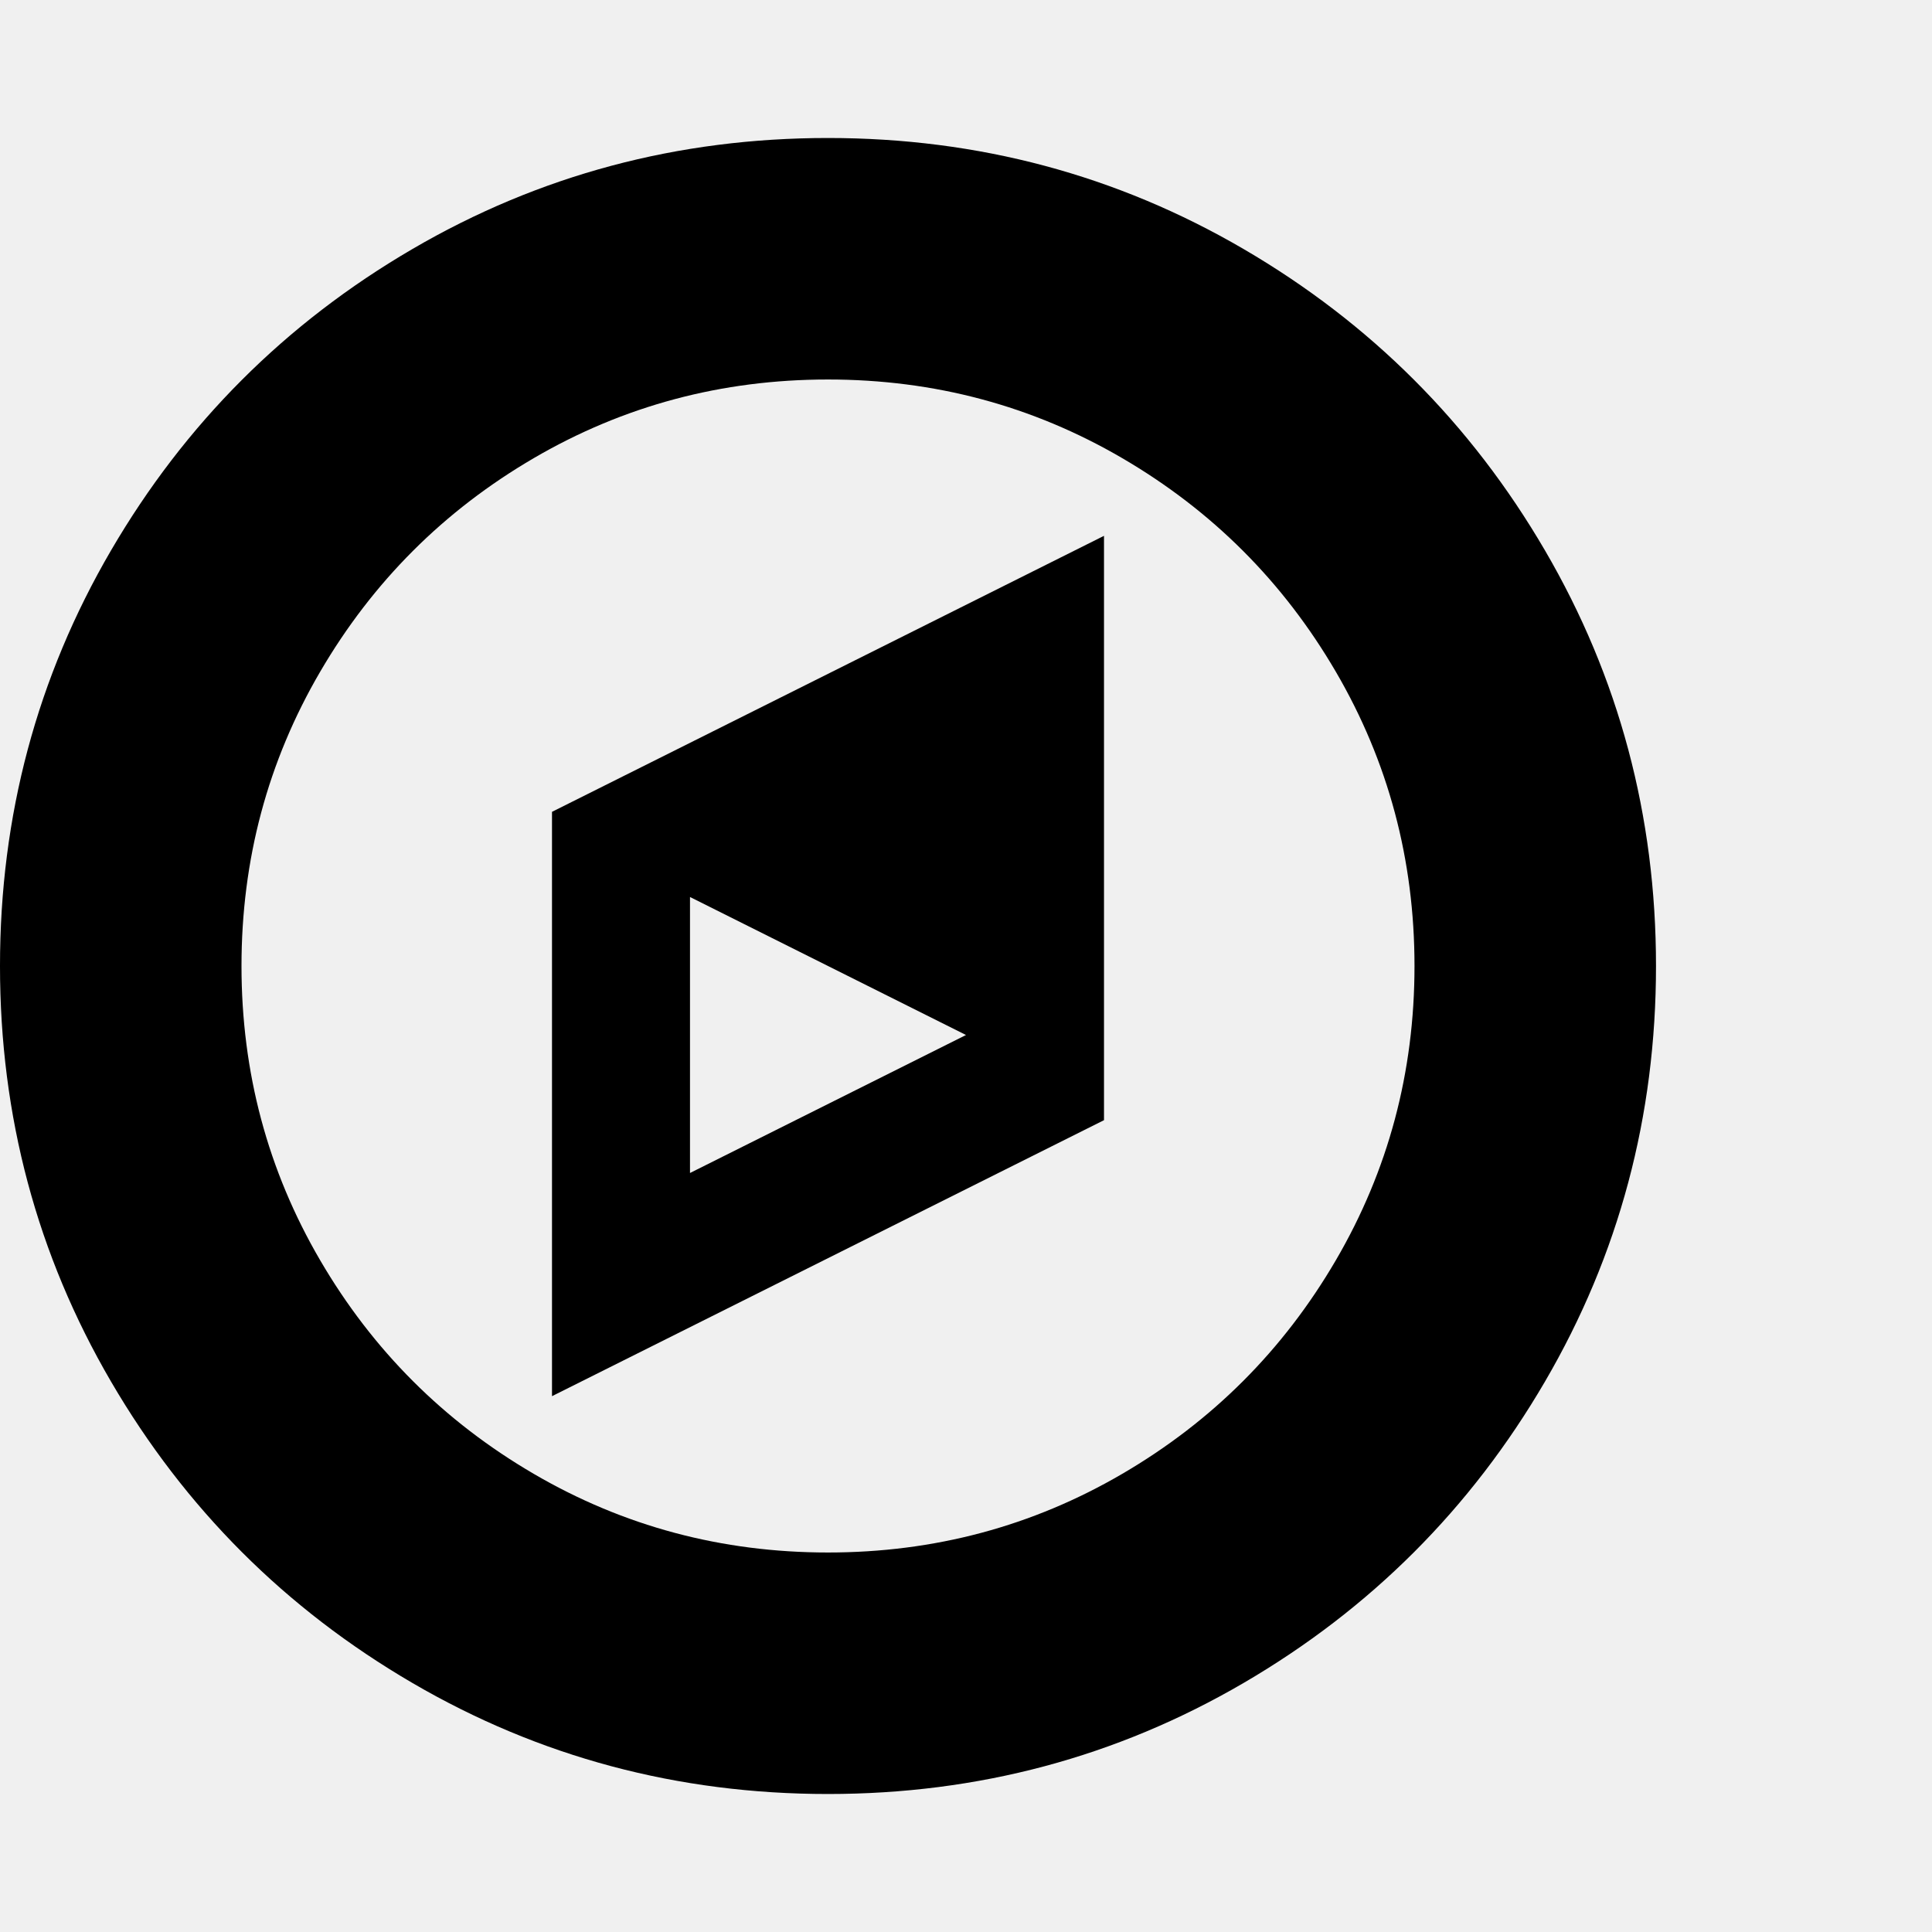
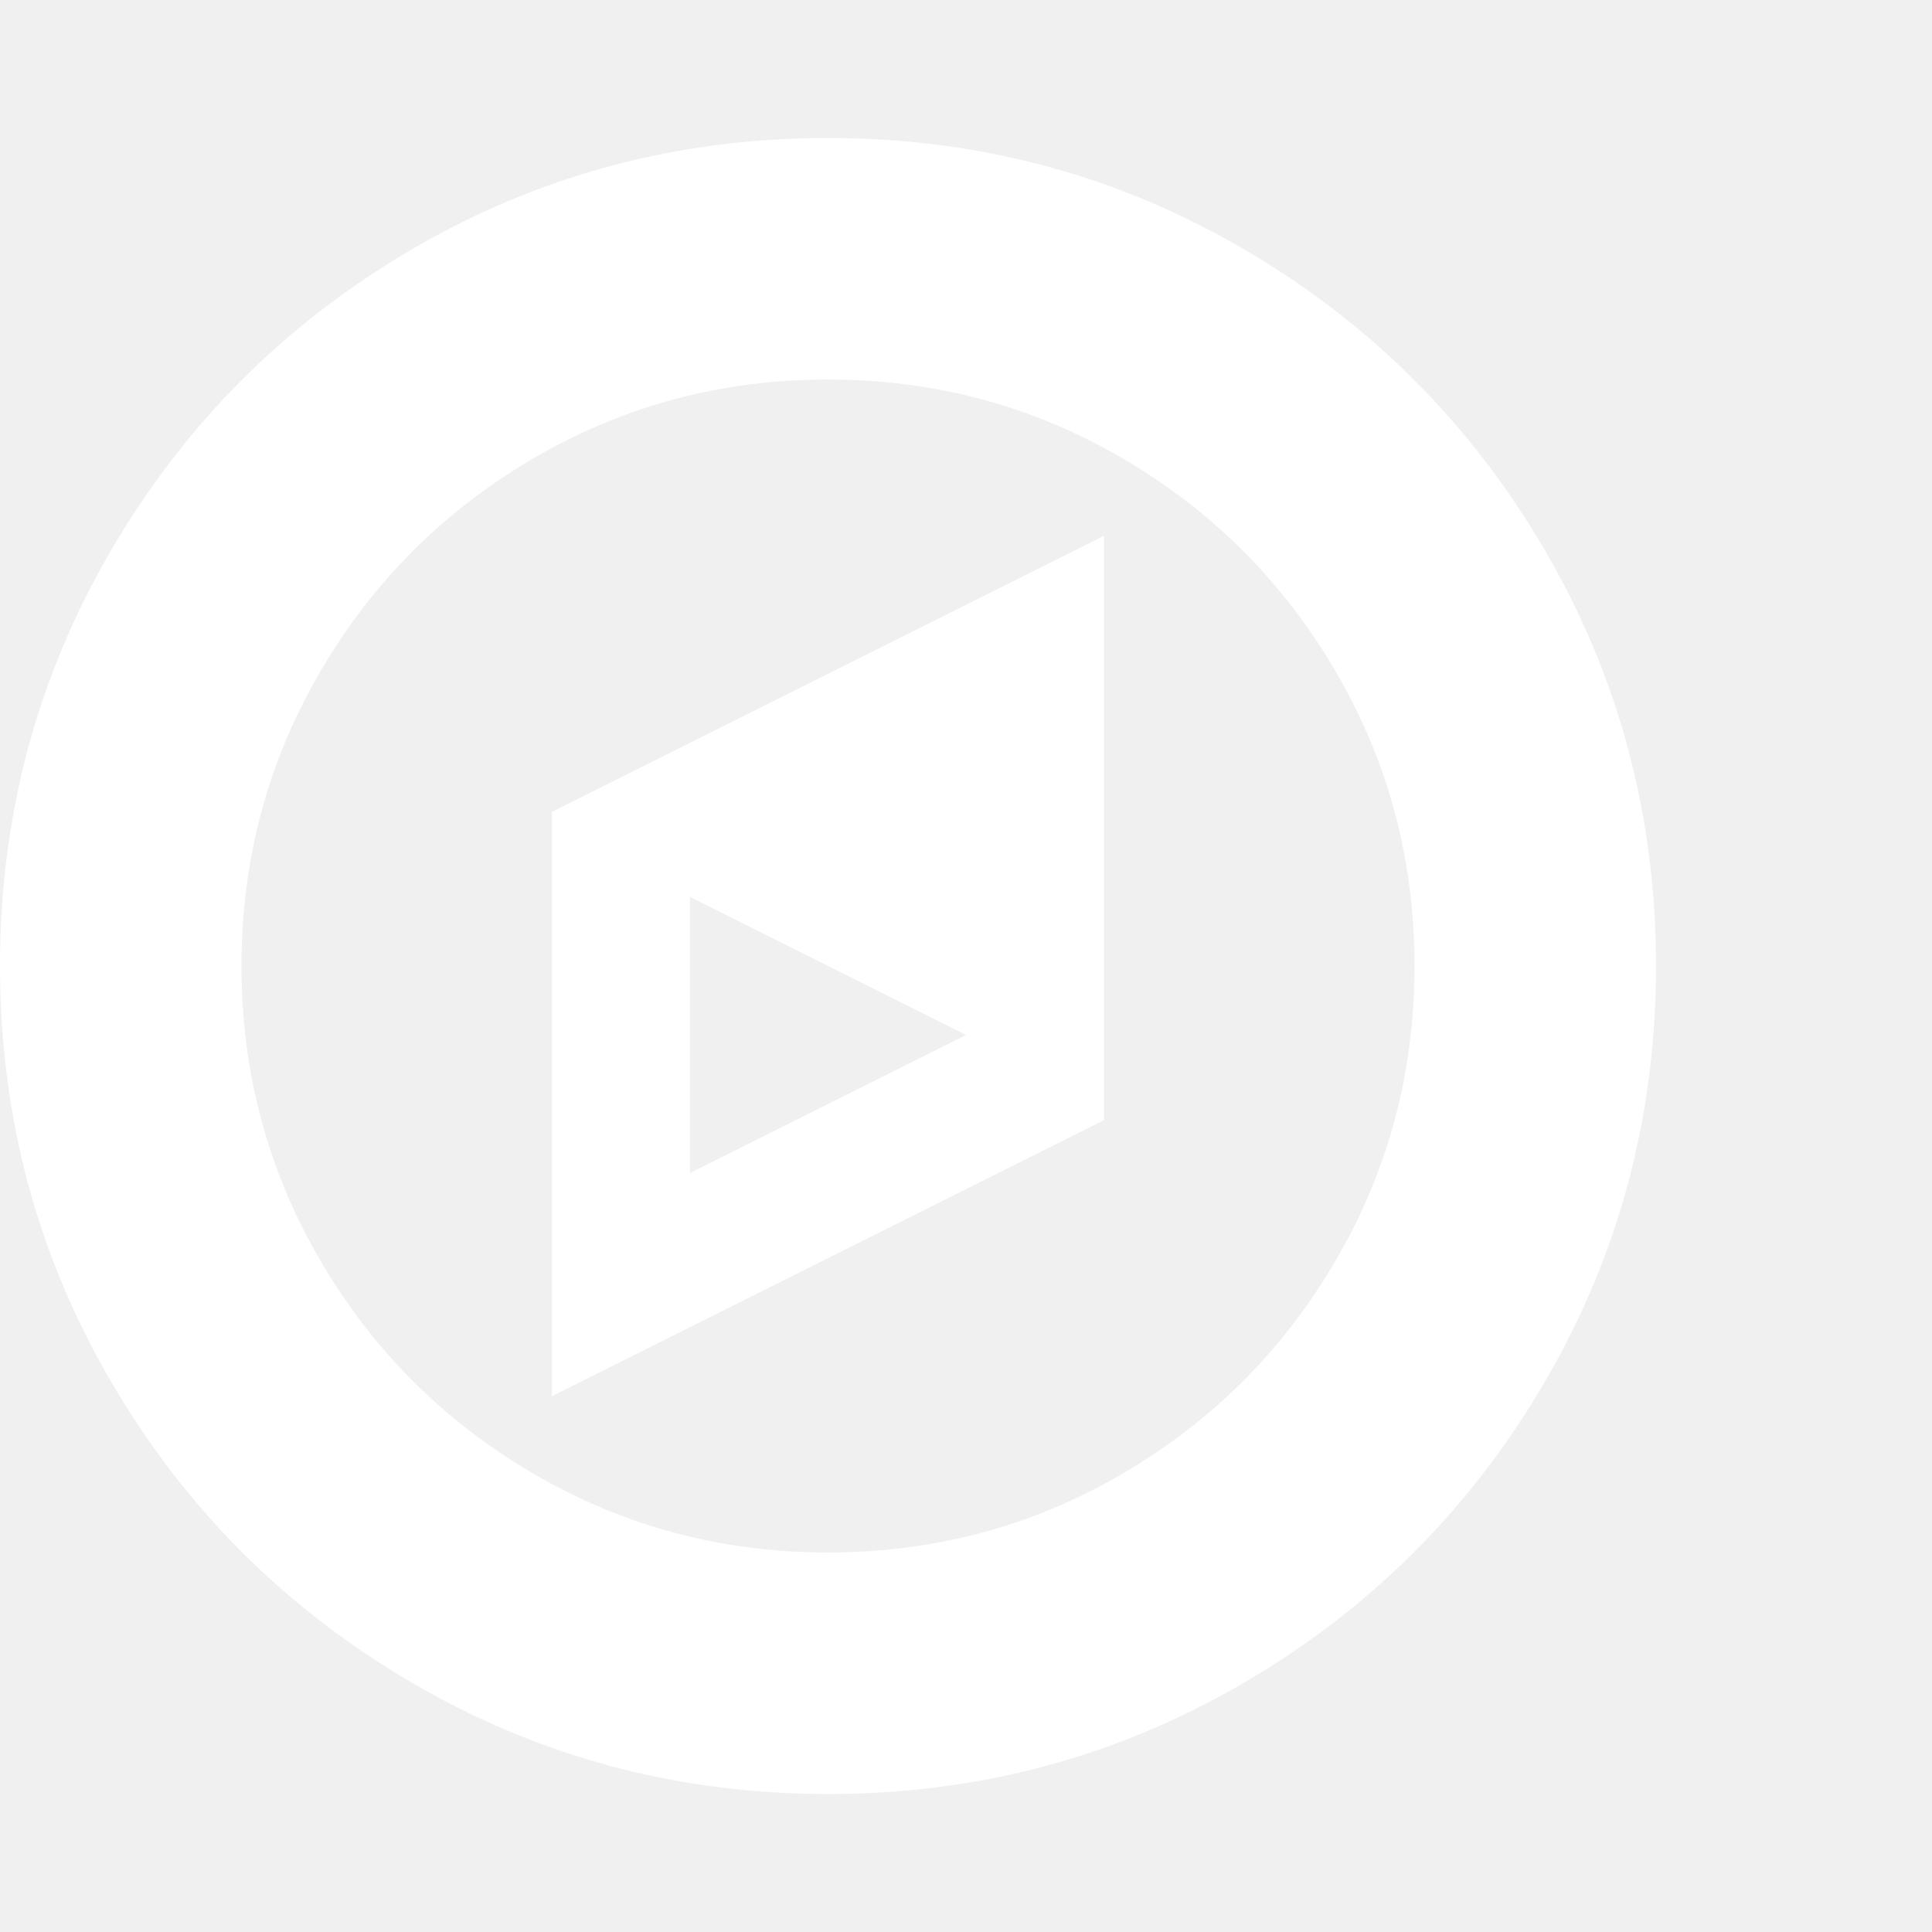
<svg xmlns="http://www.w3.org/2000/svg" version="1.1" baseProfile="tiny" id="Layer_1" x="0px" y="0px" width="16px" height="16px" viewBox="0 0 500 500" xml:space="preserve">
-   <path d="M178.571 303.571l71.429-35.714-71.429-35.714v71.429zM285.714 138.672v151.228l-142.857 71.429v-151.228zM366.071 250q0-41.294-20.368-76.172t-55.246-55.246-76.172-20.368-76.172 20.368-55.246 55.246-20.368 76.172 20.368 76.172 55.246 55.246 76.172 20.368 76.172-20.368 55.246-55.246 20.368-76.172zM428.571 250q0 58.315-28.739 107.562t-77.985 77.985-107.562 28.739-107.562-28.739-77.985-77.985-28.739-107.562 28.739-107.562 77.985-77.985 107.562-28.739 107.562 28.739 77.985 77.985 28.739 107.562z" fill="#000000" />
+   <path d="M178.571 303.571l71.429-35.714-71.429-35.714v71.429zM285.714 138.672v151.228l-142.857 71.429v-151.228zM366.071 250q0-41.294-20.368-76.172t-55.246-55.246-76.172-20.368-76.172 20.368-55.246 55.246-20.368 76.172 20.368 76.172 55.246 55.246 76.172 20.368 76.172-20.368 55.246-55.246 20.368-76.172zM428.571 250q0 58.315-28.739 107.562t-77.985 77.985-107.562 28.739-107.562-28.739-77.985-77.985-28.739-107.562 28.739-107.562 77.985-77.985 107.562-28.739 107.562 28.739 77.985 77.985 28.739 107.562z" fill="#ffffff" />
</svg>
